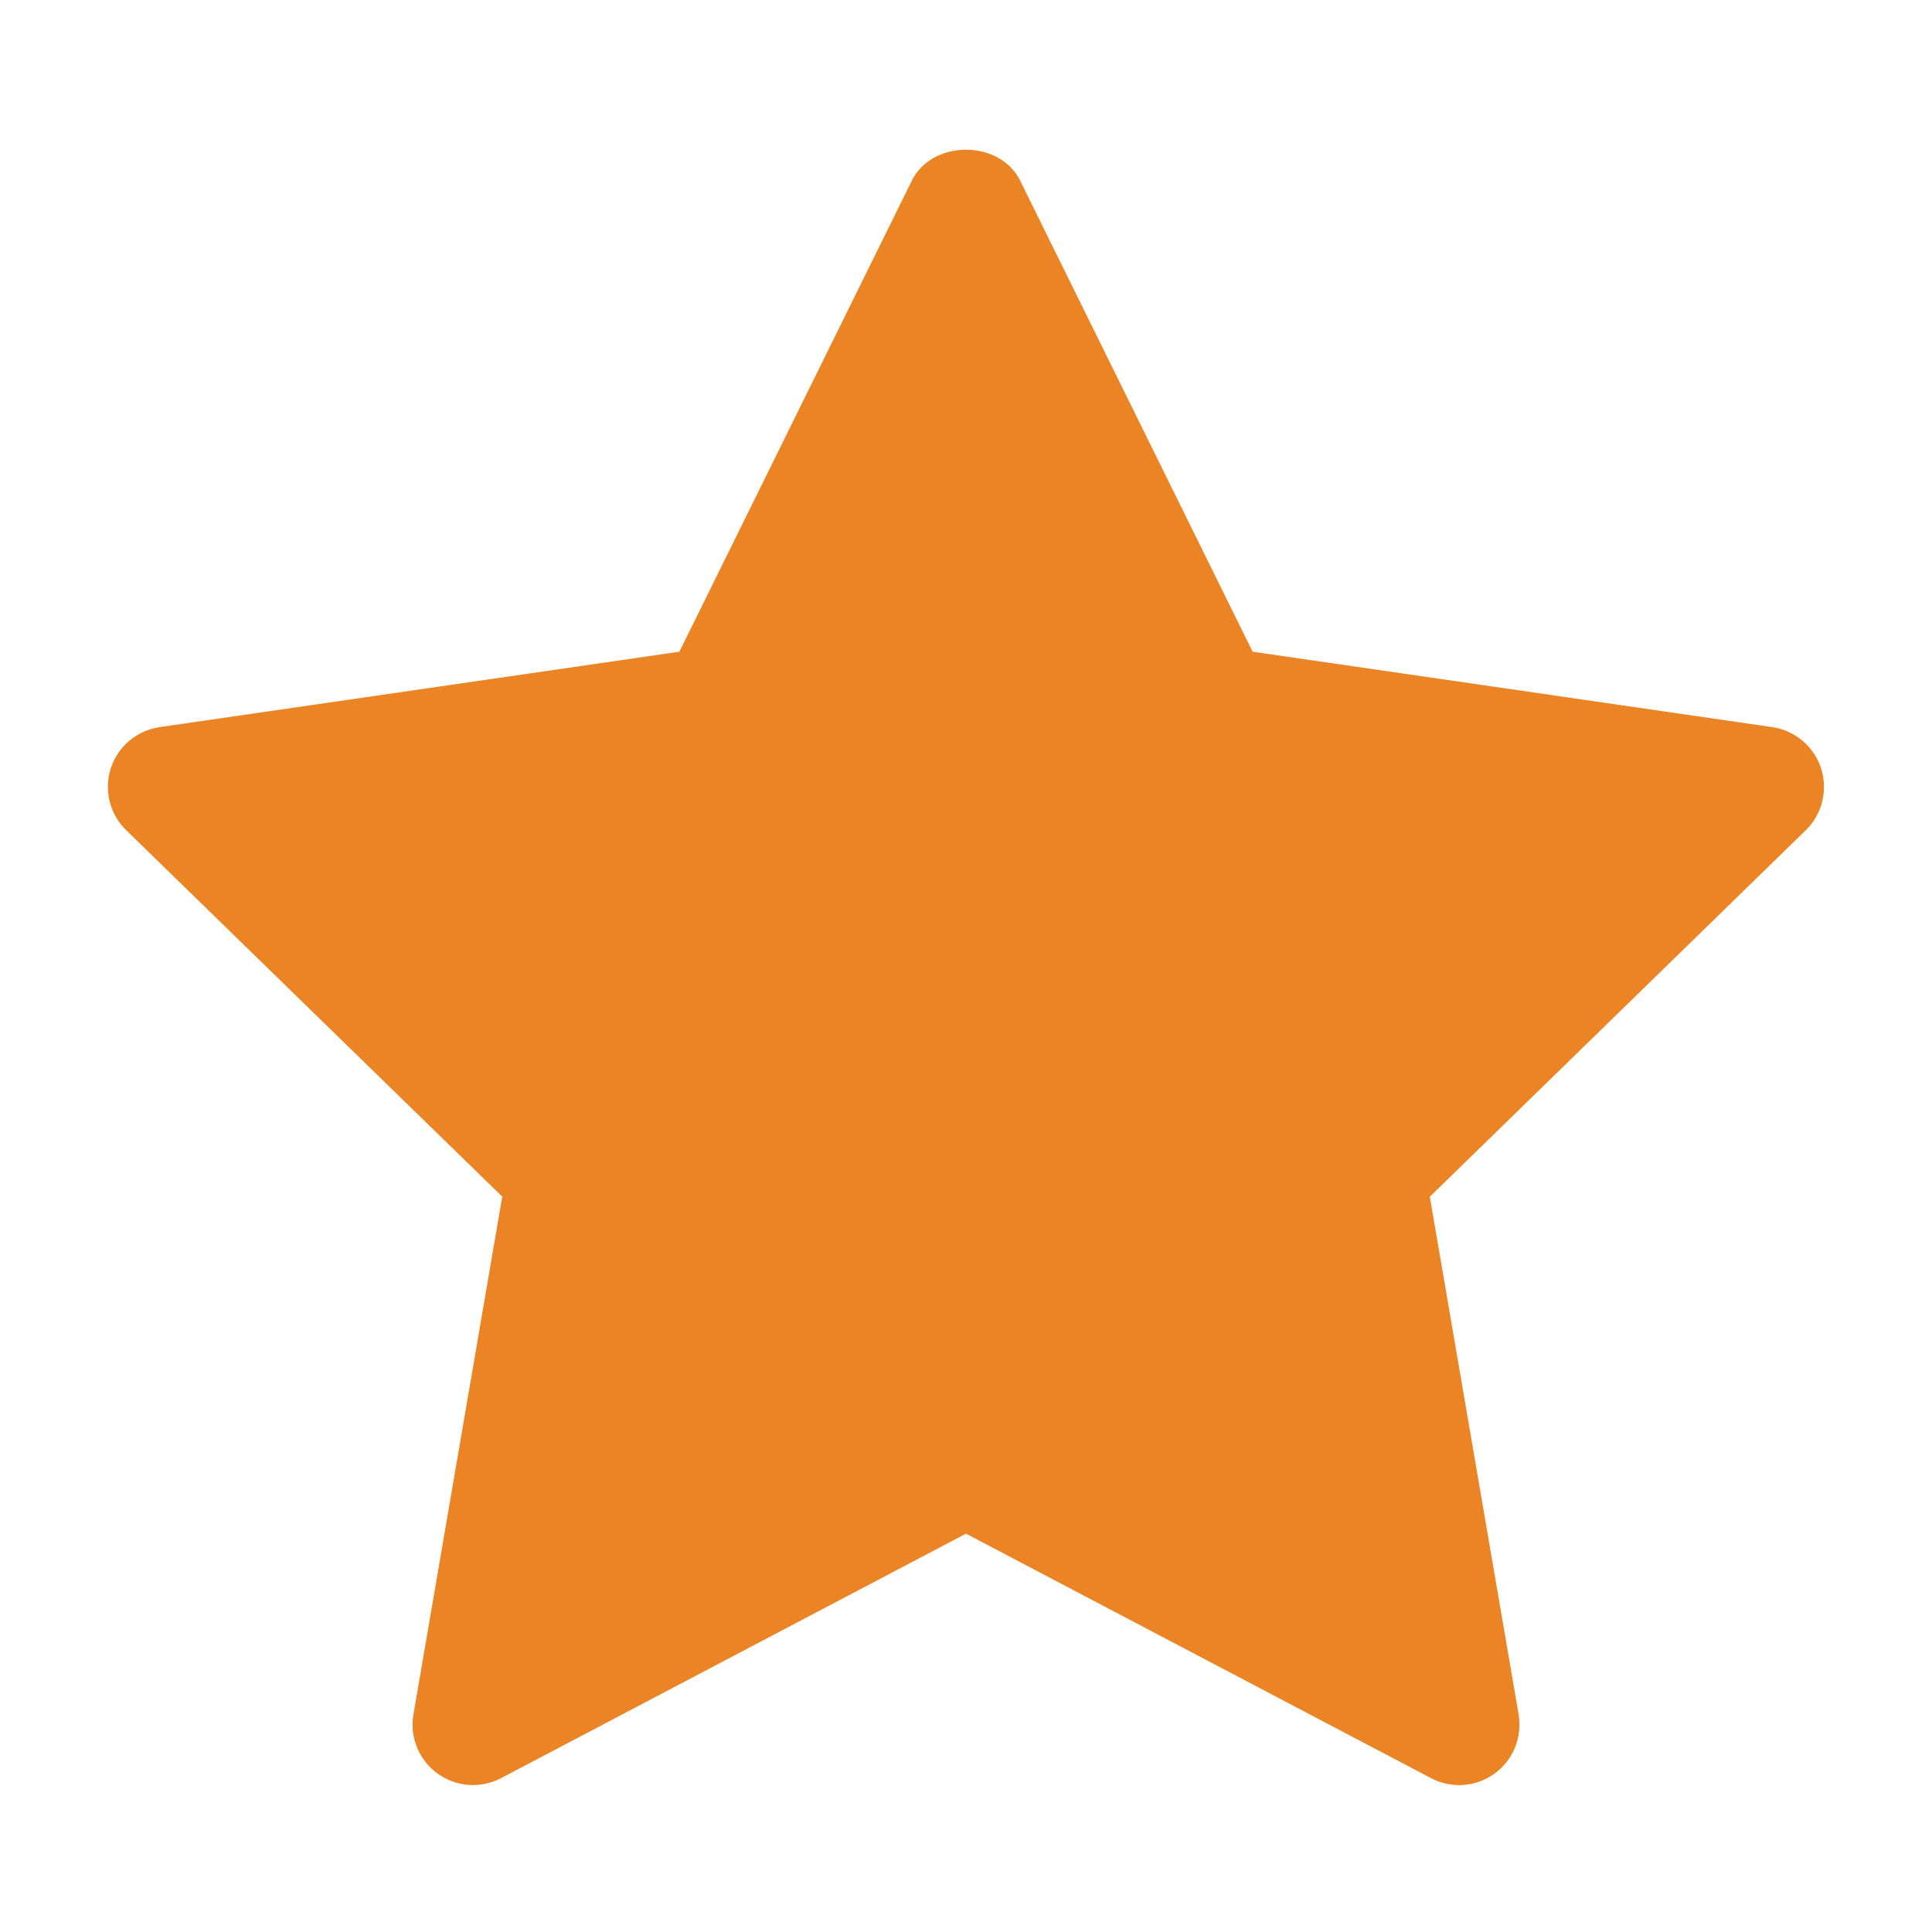
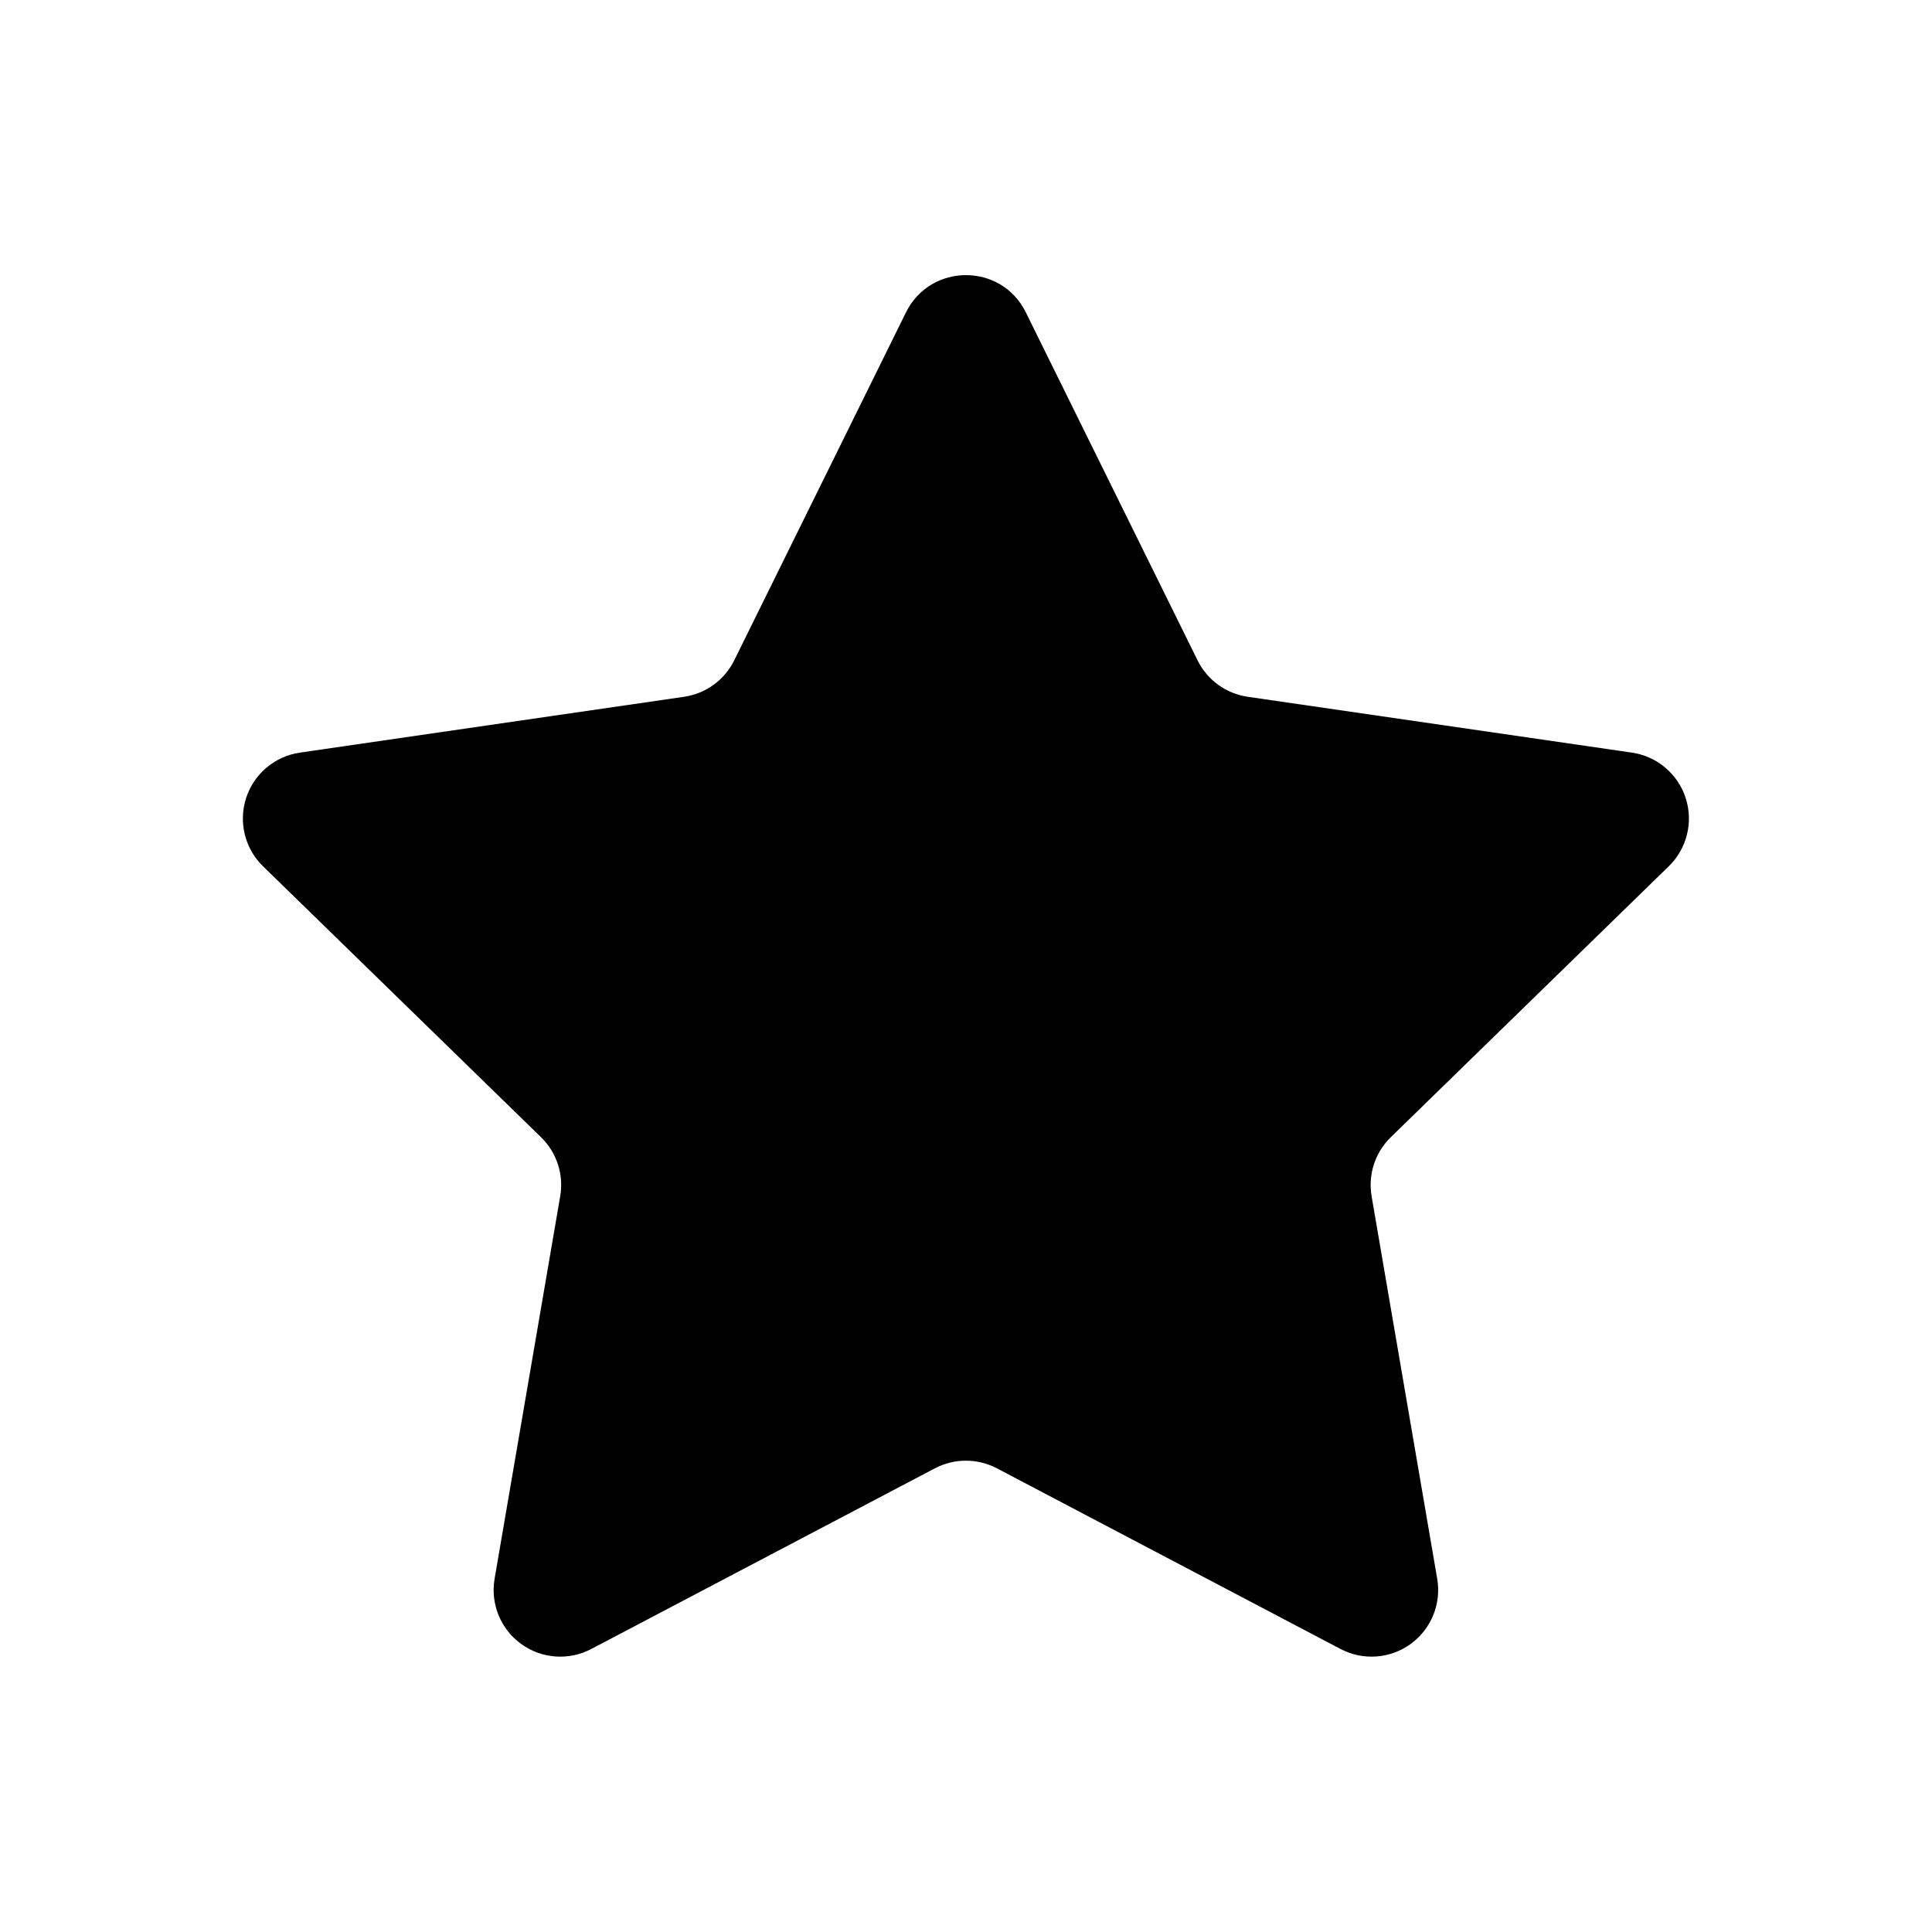
- <svg xmlns="http://www.w3.org/2000/svg" width="28" height="28" viewBox="0 0 28 28" fill="none">
-   <path d="M26.172 12.031L20.722 17.344L22.009 24.848C22.036 25.009 22.018 25.174 21.957 25.326C21.895 25.477 21.793 25.608 21.661 25.704C21.529 25.8 21.372 25.857 21.209 25.869C21.047 25.88 20.884 25.846 20.739 25.77L14 22.227L7.262 25.77C7.117 25.846 6.954 25.88 6.791 25.868C6.629 25.856 6.472 25.799 6.34 25.703C6.208 25.607 6.105 25.476 6.044 25.325C5.982 25.174 5.964 25.008 5.992 24.847L7.279 17.343L1.828 12.031C1.711 11.917 1.628 11.773 1.589 11.614C1.55 11.456 1.556 11.289 1.606 11.134C1.657 10.978 1.75 10.84 1.875 10.735C2 10.63 2.152 10.562 2.313 10.538L9.846 9.445L13.215 2.618C13.51 2.02 14.49 2.02 14.785 2.618L18.154 9.445L25.686 10.538C25.848 10.562 25.999 10.631 26.124 10.736C26.248 10.841 26.341 10.979 26.392 11.134C26.442 11.29 26.448 11.456 26.409 11.614C26.371 11.772 26.288 11.917 26.172 12.031Z" fill="#EB8425" />
+ <svg xmlns="http://www.w3.org/2000/svg" id="star" x="0" y="0" version="1.1" viewBox="0 0 29 29" xml:space="preserve">
+   <path d="m15.397 4.687 2.579 5.225a1 1 0 0 0 .753.547l5.766.838a1 1 0 0 1 .554 1.706l-4.173 4.067c-.236.23-.343.561-.288.885l.985 5.743a1 1 0 0 1-1.451 1.054l-5.158-2.712a1.002 1.002 0 0 0-.931 0l-5.158 2.712a1 1 0 0 1-1.451-1.054l.985-5.743a.999.999 0 0 0-.288-.885l-4.173-4.067a1 1 0 0 1 .554-1.706l5.766-.838a1 1 0 0 0 .753-.547L13.6 4.687c.37-.743 1.43-.743 1.797 0z" />
</svg>
